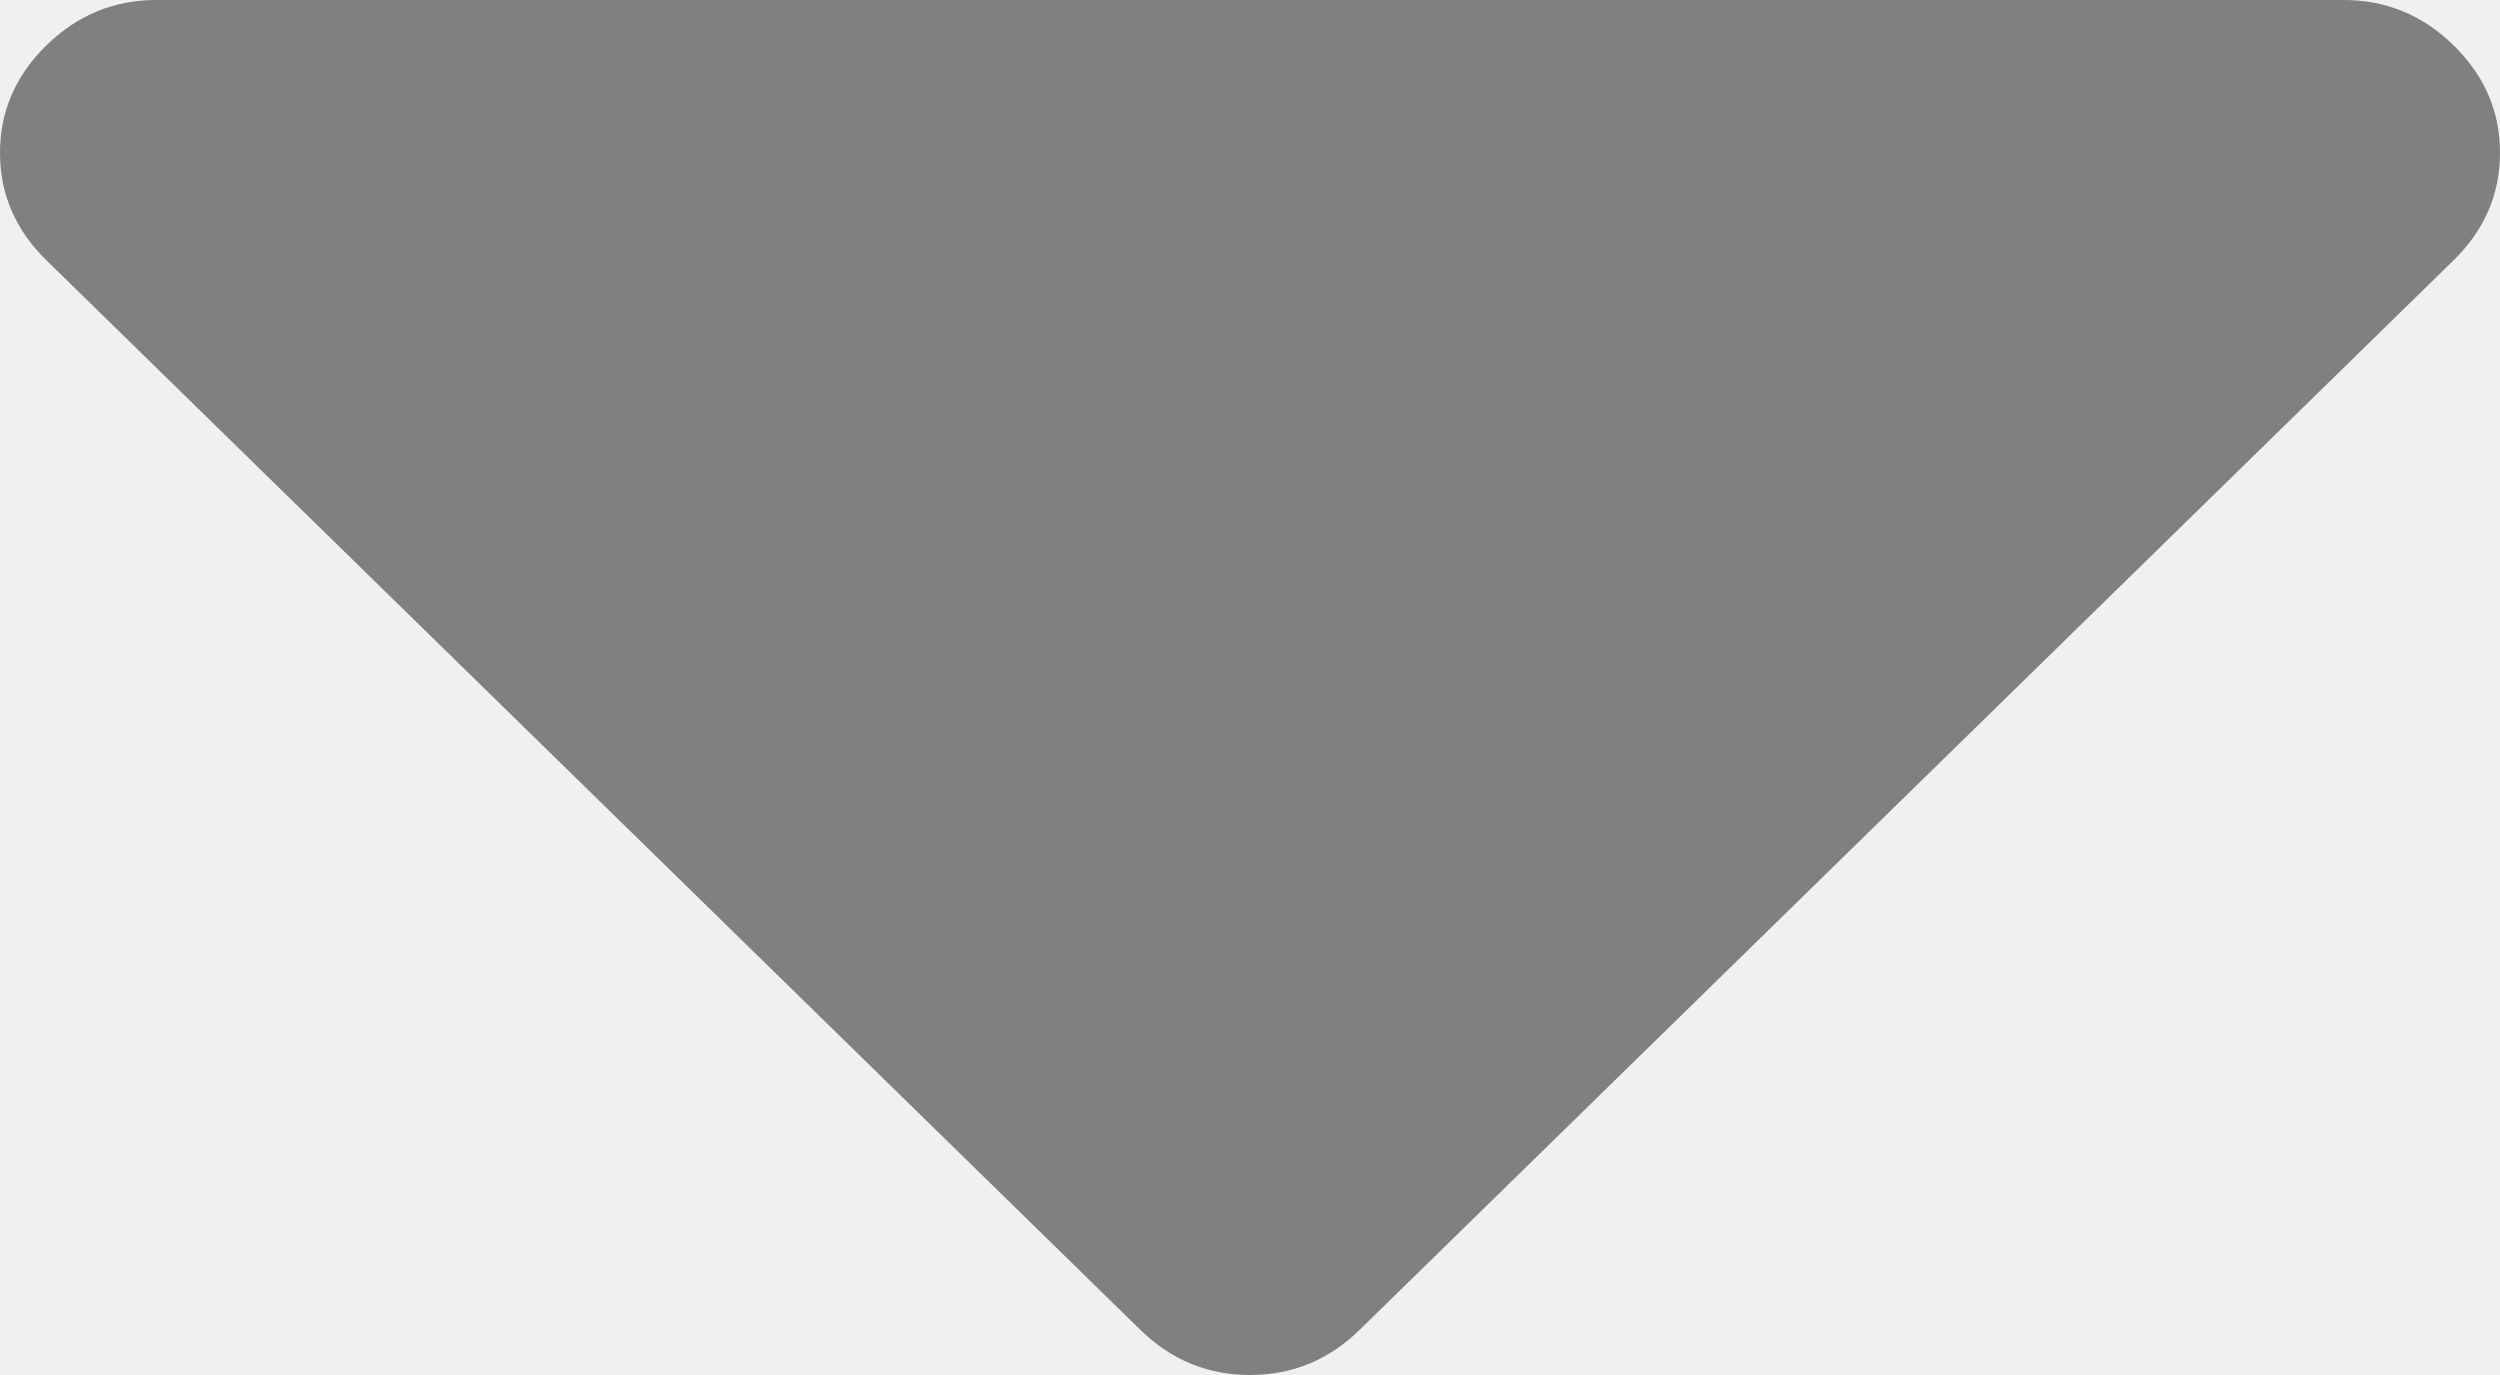
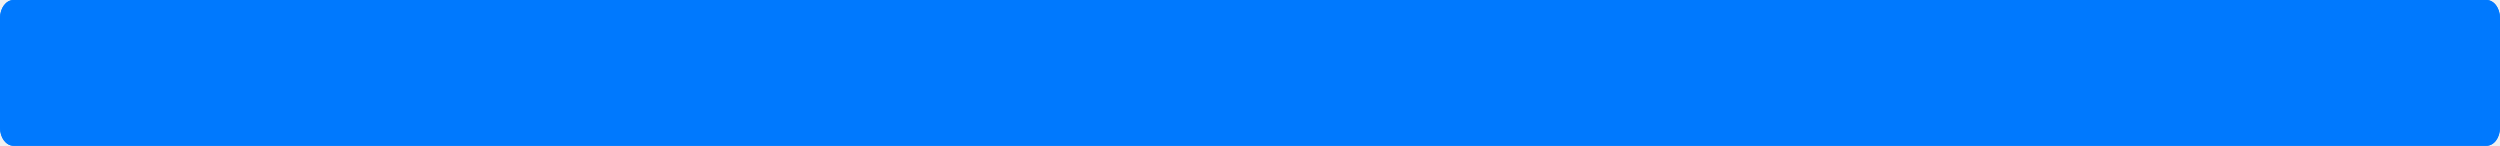
- <svg xmlns="http://www.w3.org/2000/svg" version="1.1" width="20px" height="11px">
-   <g transform="matrix(1 0 0 1 -741 -146 )">
-     <path d="M 19.629 0.363  C 19.876 0.605  20 0.891  20 1.222  C 20 1.553  19.876 1.84  19.629 2.082  L 10.879 10.637  C 10.632 10.879  10.339 11  10 11  C 9.661 11  9.368 10.879  9.121 10.637  L 0.371 2.082  C 0.124 1.84  0 1.553  0 1.222  C 0 0.891  0.124 0.605  0.371 0.363  C 0.618 0.121  0.911 0  1.25 0  L 18.75 0  C 19.089 0  19.382 0.121  19.629 0.363  Z " fill-rule="nonzero" fill="#808080" stroke="none" transform="matrix(1 0 0 1 741 146 )" />
+ <svg xmlns="http://www.w3.org/2000/svg" version="1.1" width="686px" height="40px">
+   <defs>
+     <mask fill="white" id="clip46">
+       <path d="M 0 35  L 0 5  C 0 2.2  1.646 0  3.74 0  L 357.564 0  L 682.26 0  C 684.354 0  686 2.2  686 5  L 686 35  C 686 37.8  684.354 40  682.26 40  L 3.74 40  C 1.646 40  0 37.8  0 35  Z " fill-rule="evenodd" />
+     </mask>
+   </defs>
+   <g transform="matrix(1 0 0 1 -92 -732 )">
+     <path d="M 0 35  L 0 5  C 0 2.2  1.646 0  3.74 0  L 357.564 0  L 682.26 0  C 684.354 0  686 2.2  686 5  L 686 35  C 686 37.8  684.354 40  682.26 40  L 3.74 40  C 1.646 40  0 37.8  0 35  Z " fill-rule="nonzero" fill="#0079fe" stroke="none" transform="matrix(1 0 0 1 92 732 )" />
+     <path d="M 0 35  L 0 5  C 0 2.2  1.646 0  3.74 0  L 357.564 0  L 682.26 0  C 684.354 0  686 2.2  686 5  L 686 35  C 686 37.8  684.354 40  682.26 40  L 3.74 40  C 1.646 40  0 37.8  0 35  Z " stroke-width="2" stroke="#0079fe" fill="none" transform="matrix(1 0 0 1 92 732 )" mask="url(#clip46)" />
  </g>
</svg>
